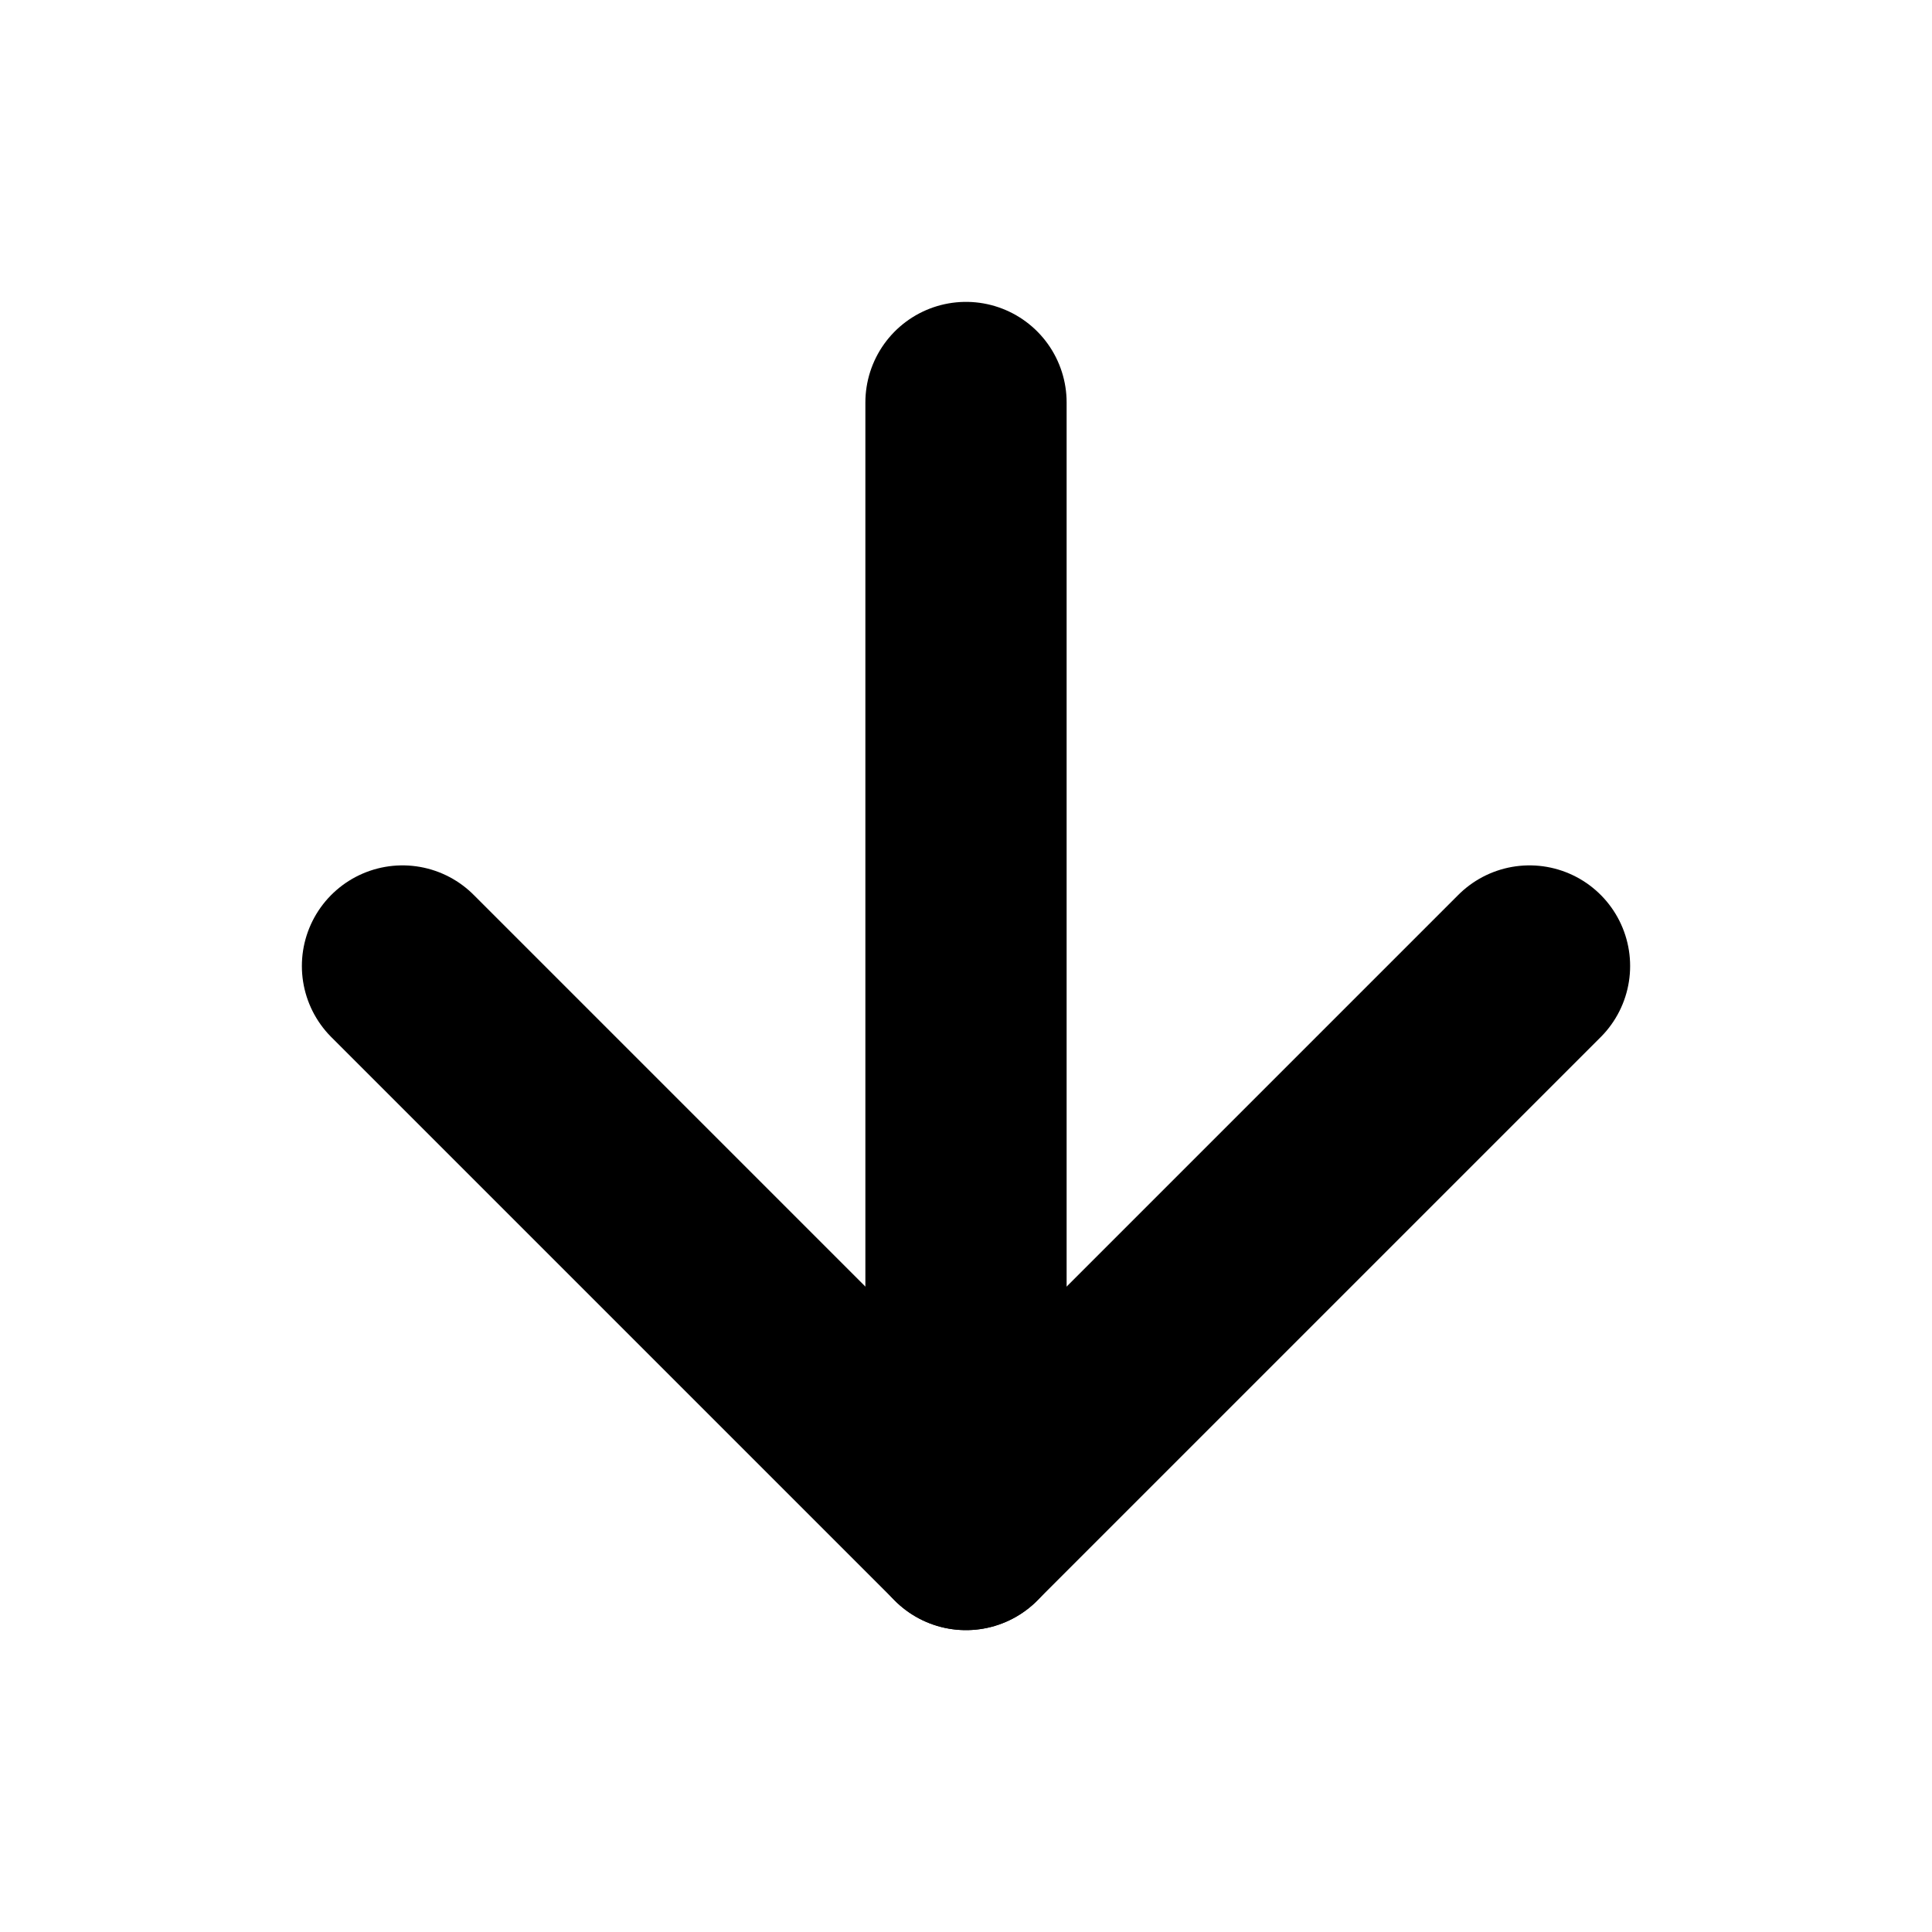
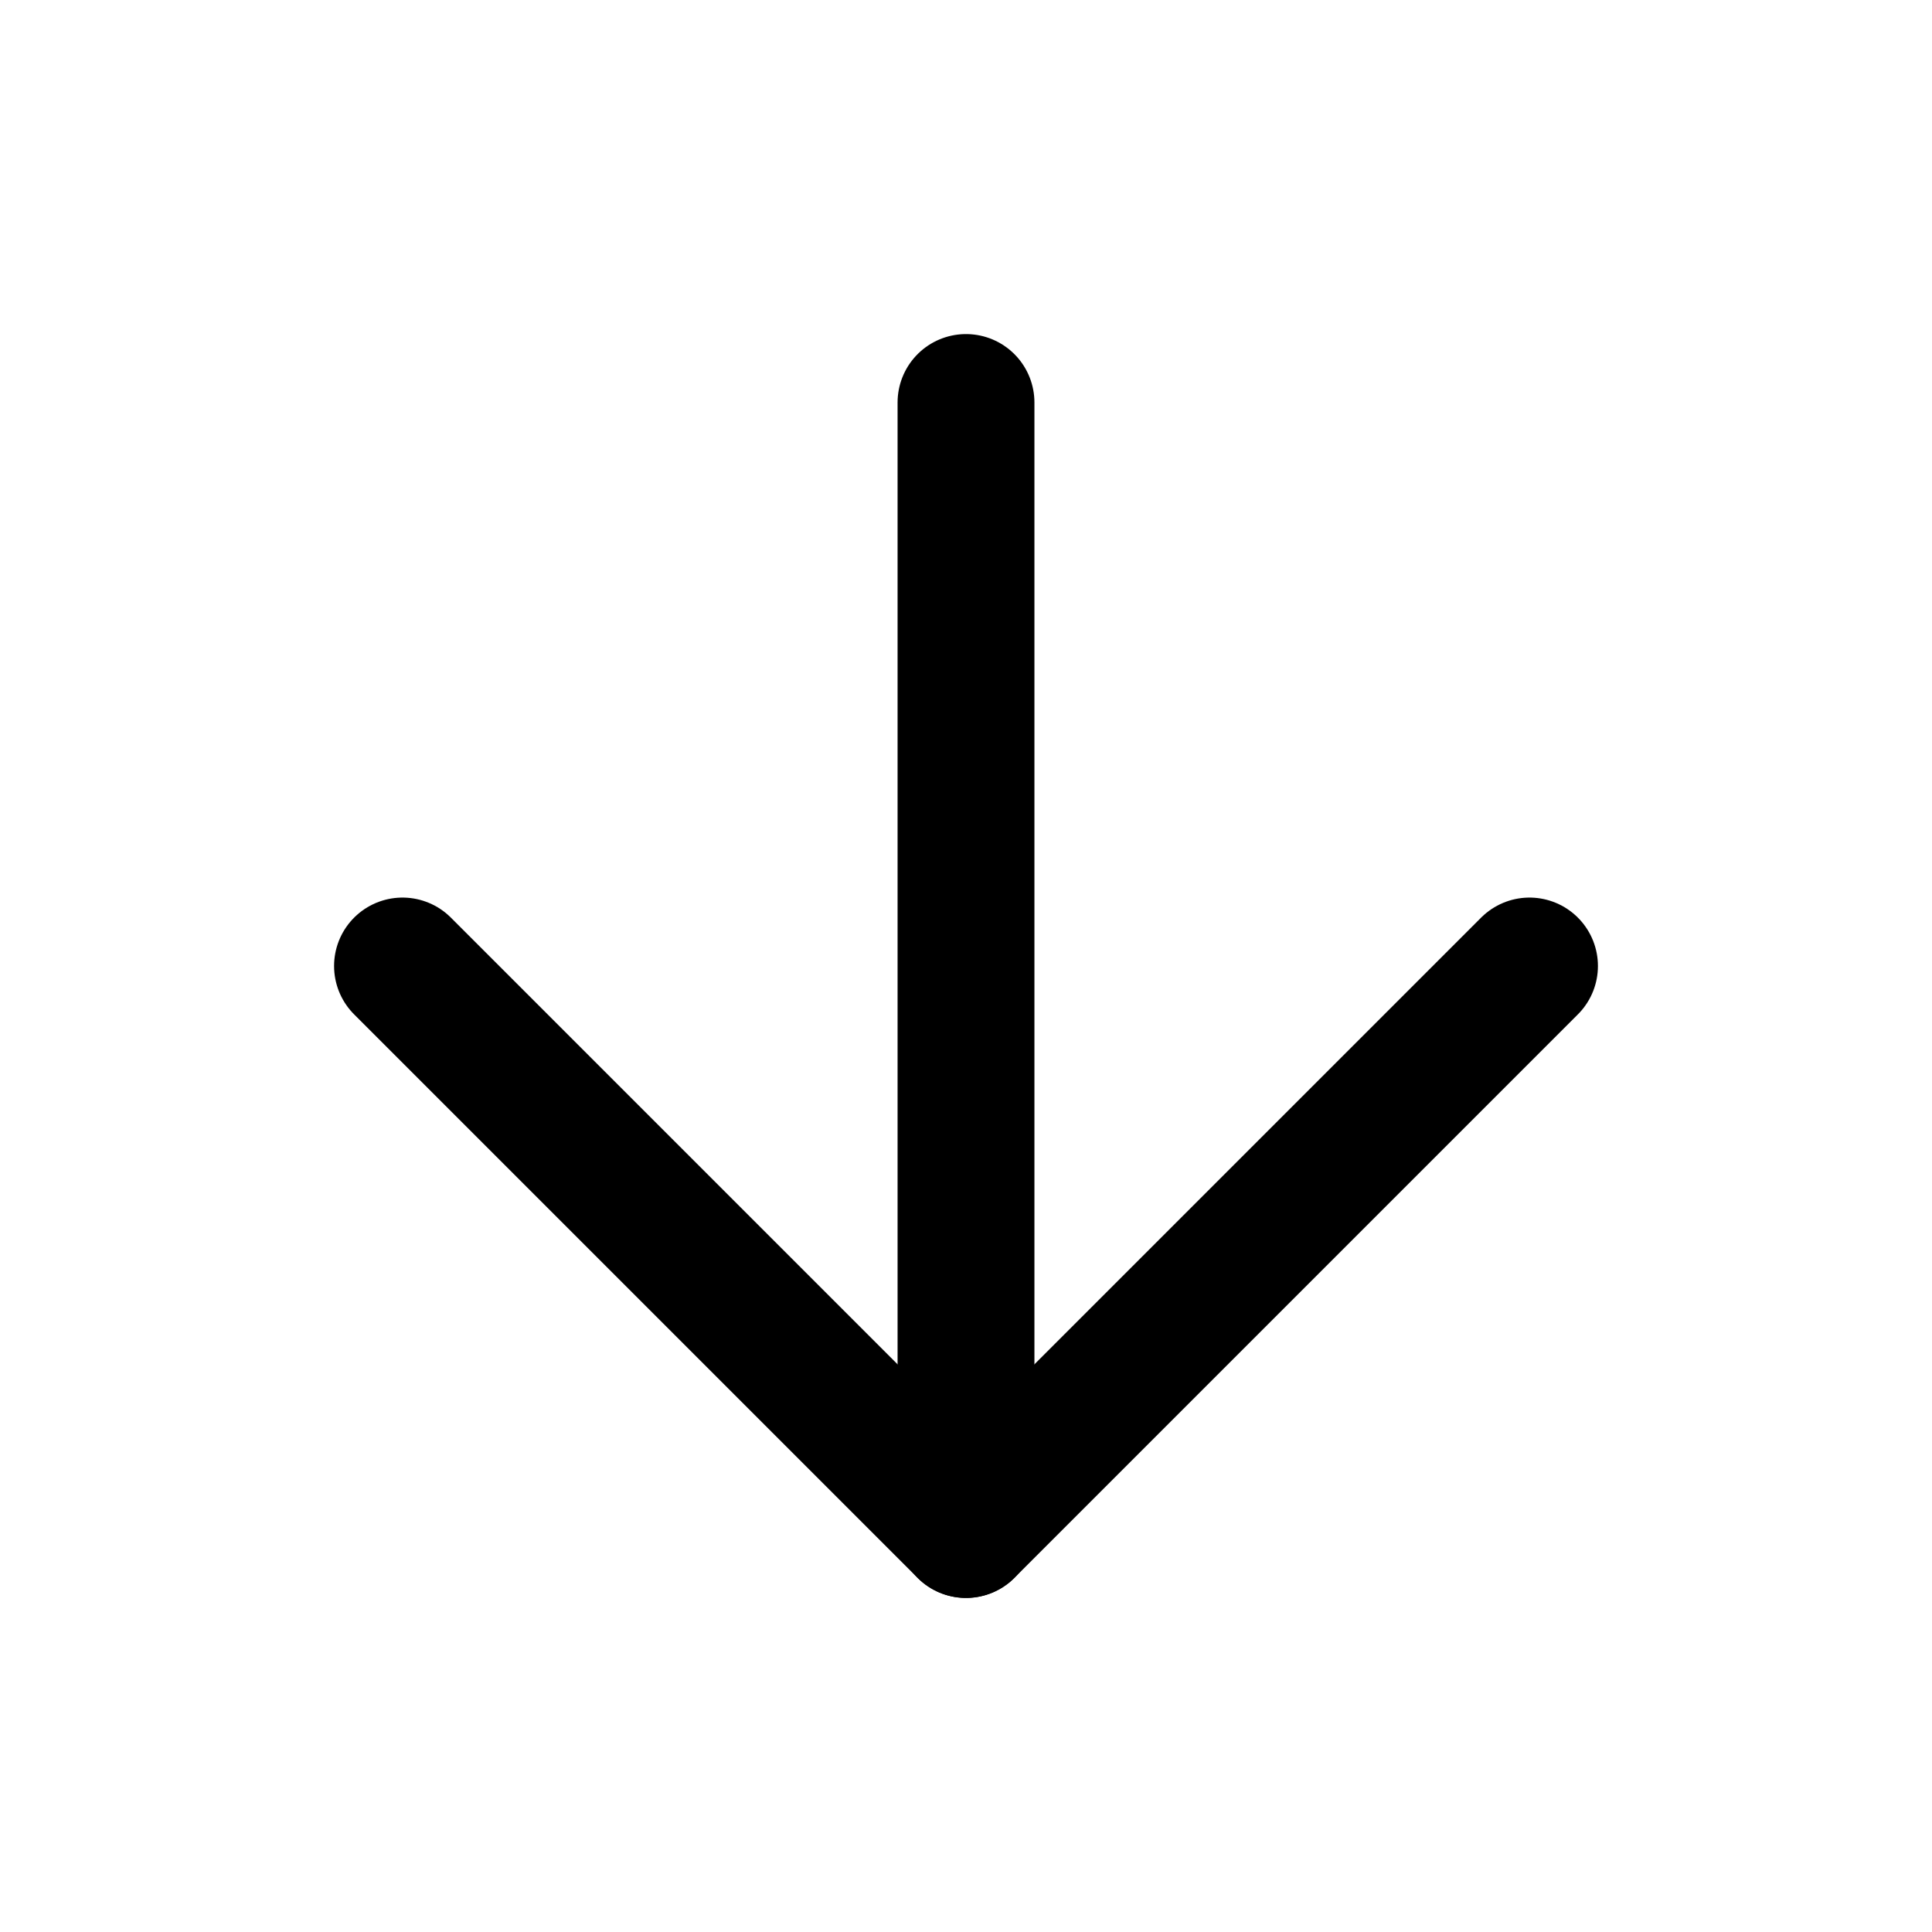
- <svg xmlns="http://www.w3.org/2000/svg" width="24" height="24" viewBox="0 0 24 24" fill="none" stroke="#000" stroke-width="2.5" stroke-linecap="round" stroke-linejoin="round" class="feather feather-arrow-down">
+ <svg xmlns="http://www.w3.org/2000/svg" width="24" height="24" viewBox="0 0 24 24" fill="none" stroke="#000" stroke-width="1.7" stroke-linecap="round" stroke-linejoin="round" class="feather feather-arrow-down">
  <line x1="12" y1="5" x2="12" y2="19" />
  <polyline points="19 12 12 19 5 12" />
</svg>
